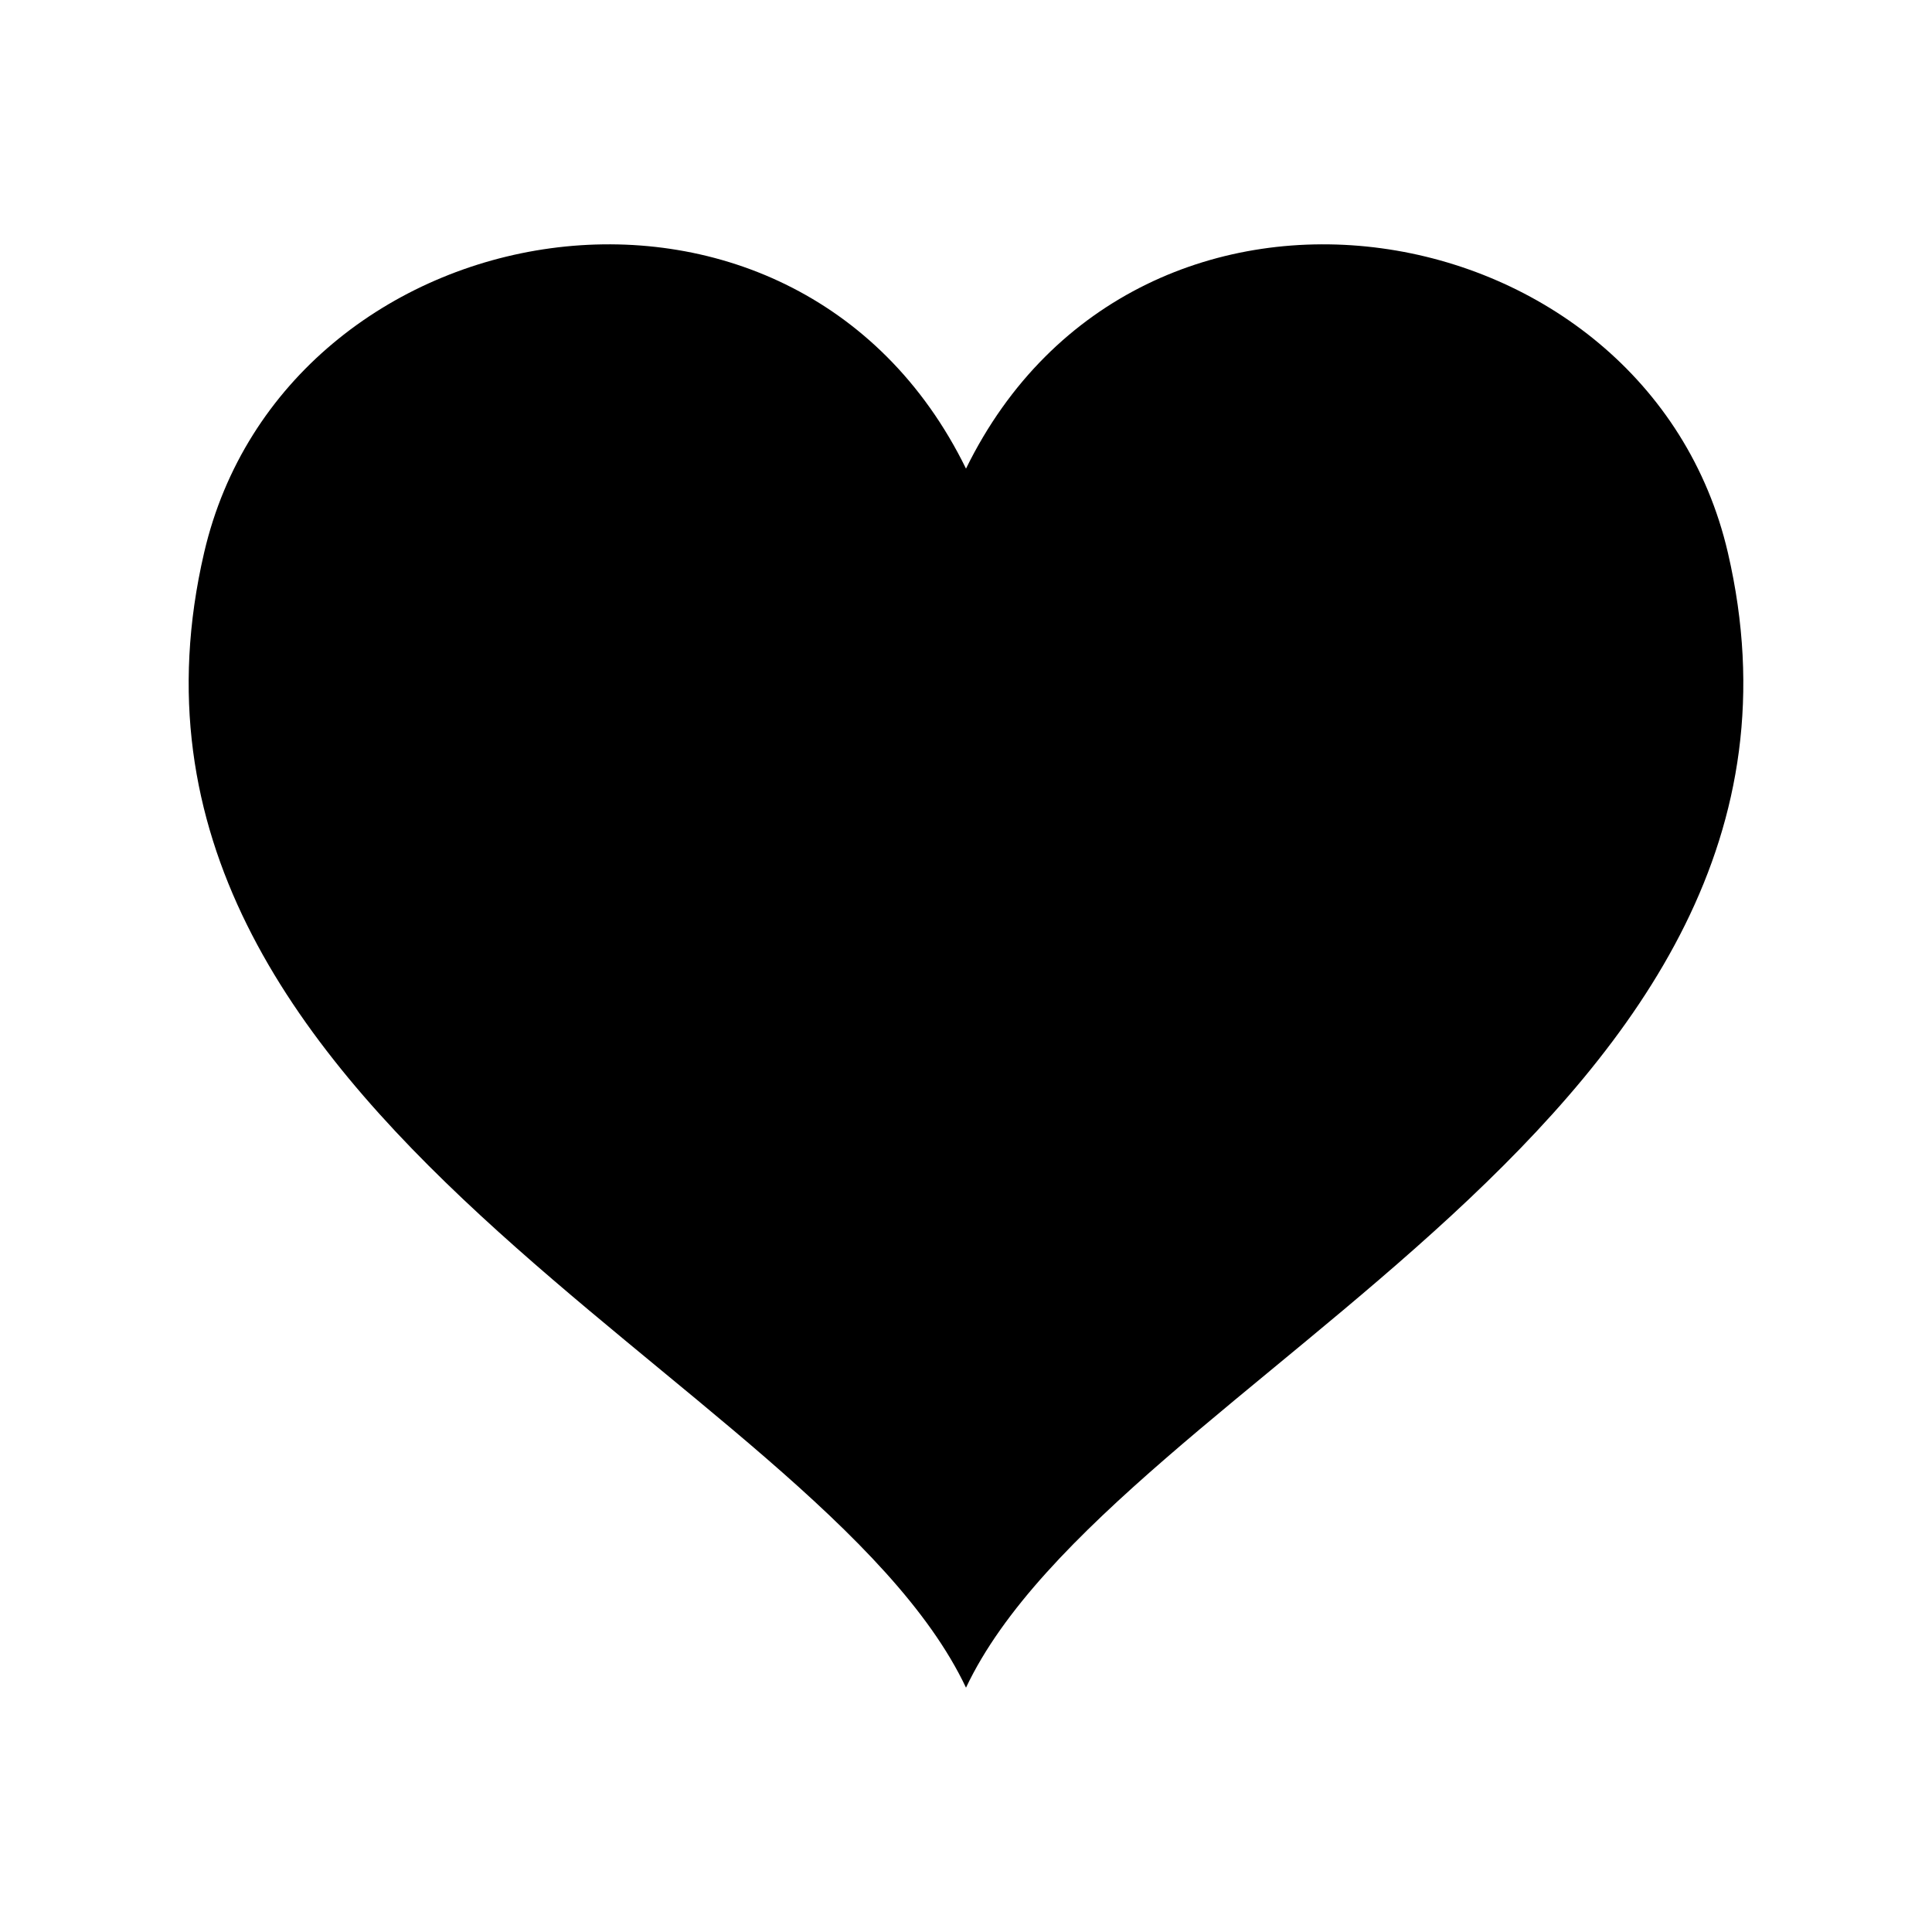
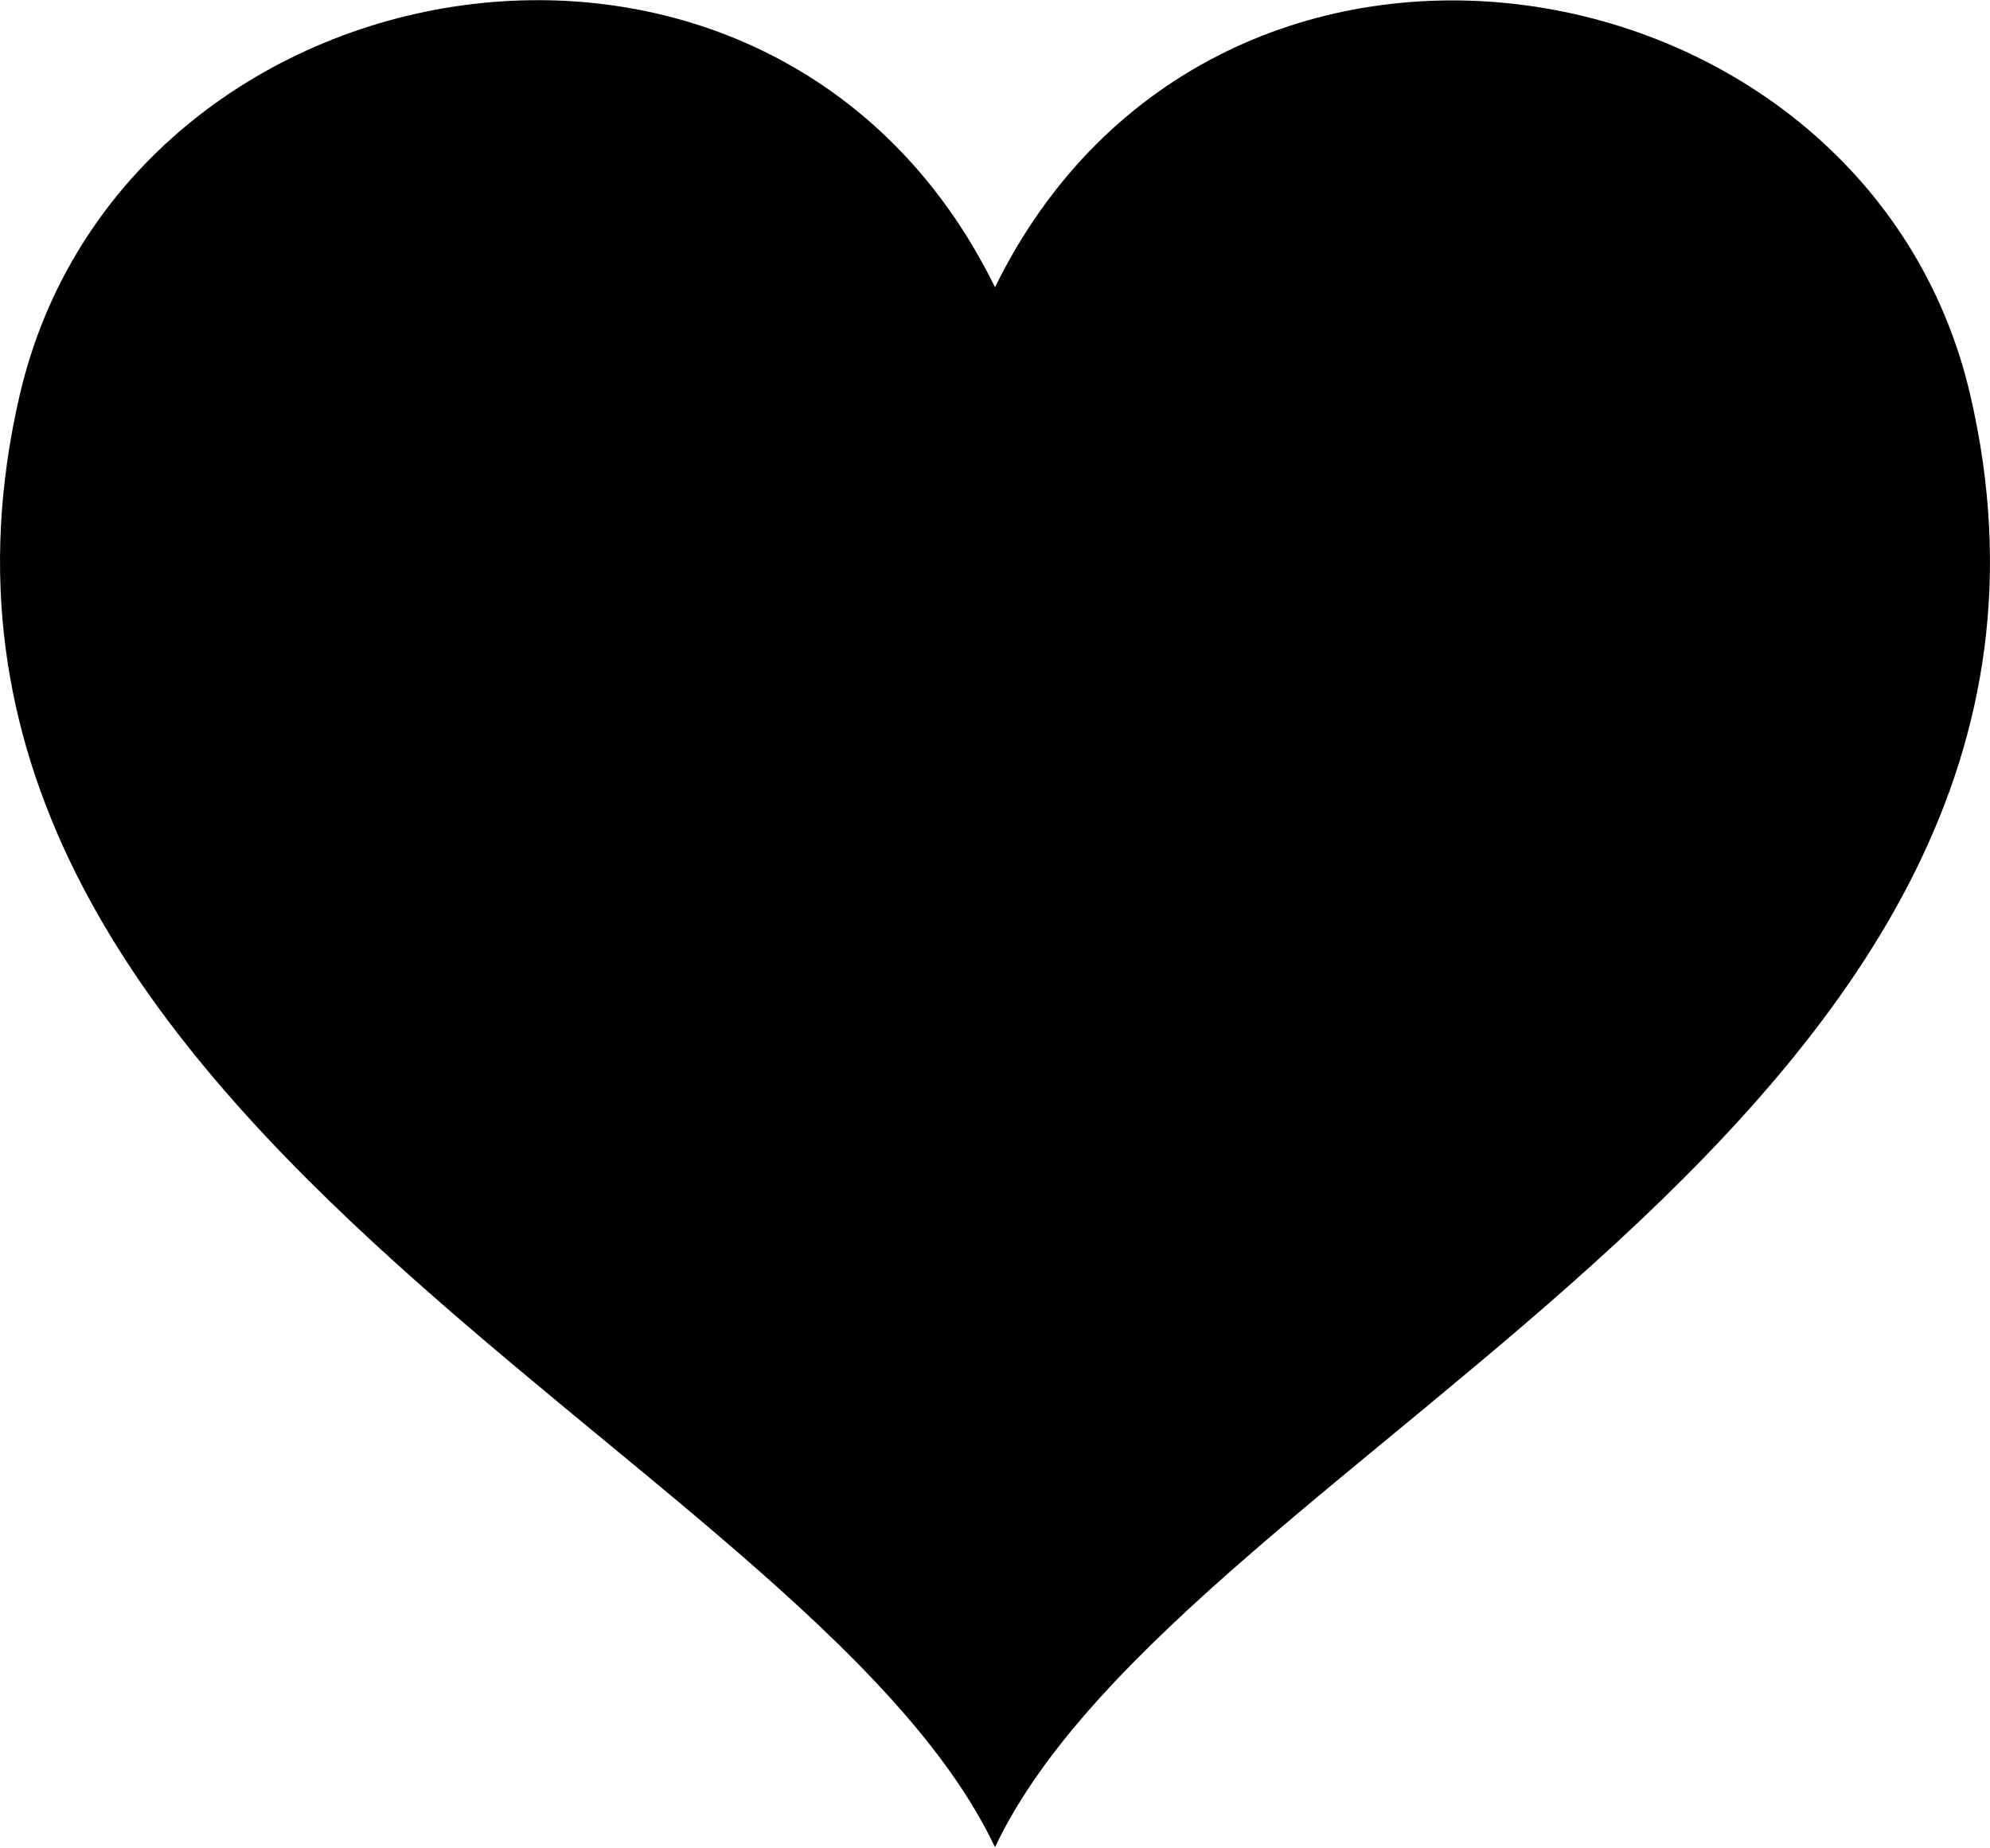
- <svg xmlns="http://www.w3.org/2000/svg" viewBox="0 0 512 512">
-   <path d="M457.901 146.444c-21.406-92.128-156.198-115.523-201.901-22.252-45.703-93.271-180.494-69.878-201.901 22.252-34.843 149.958 162.787 218.142 201.901 300.806 39.114-82.664 236.744-150.846 201.901-300.806z" />
+ <svg xmlns="http://www.w3.org/2000/svg" viewBox="41.5 262.1 342.2 317.7">
+   <path d="M380.3 330c-17.8-76.5-129.7-95.9-167.7-18.5-38-77.5-149.9-58-167.7 18.5-28.9 124.5 135.2 181.1 167.7 249.8 32.5-68.7 196.6-125.3 167.7-249.8z" />
</svg>
